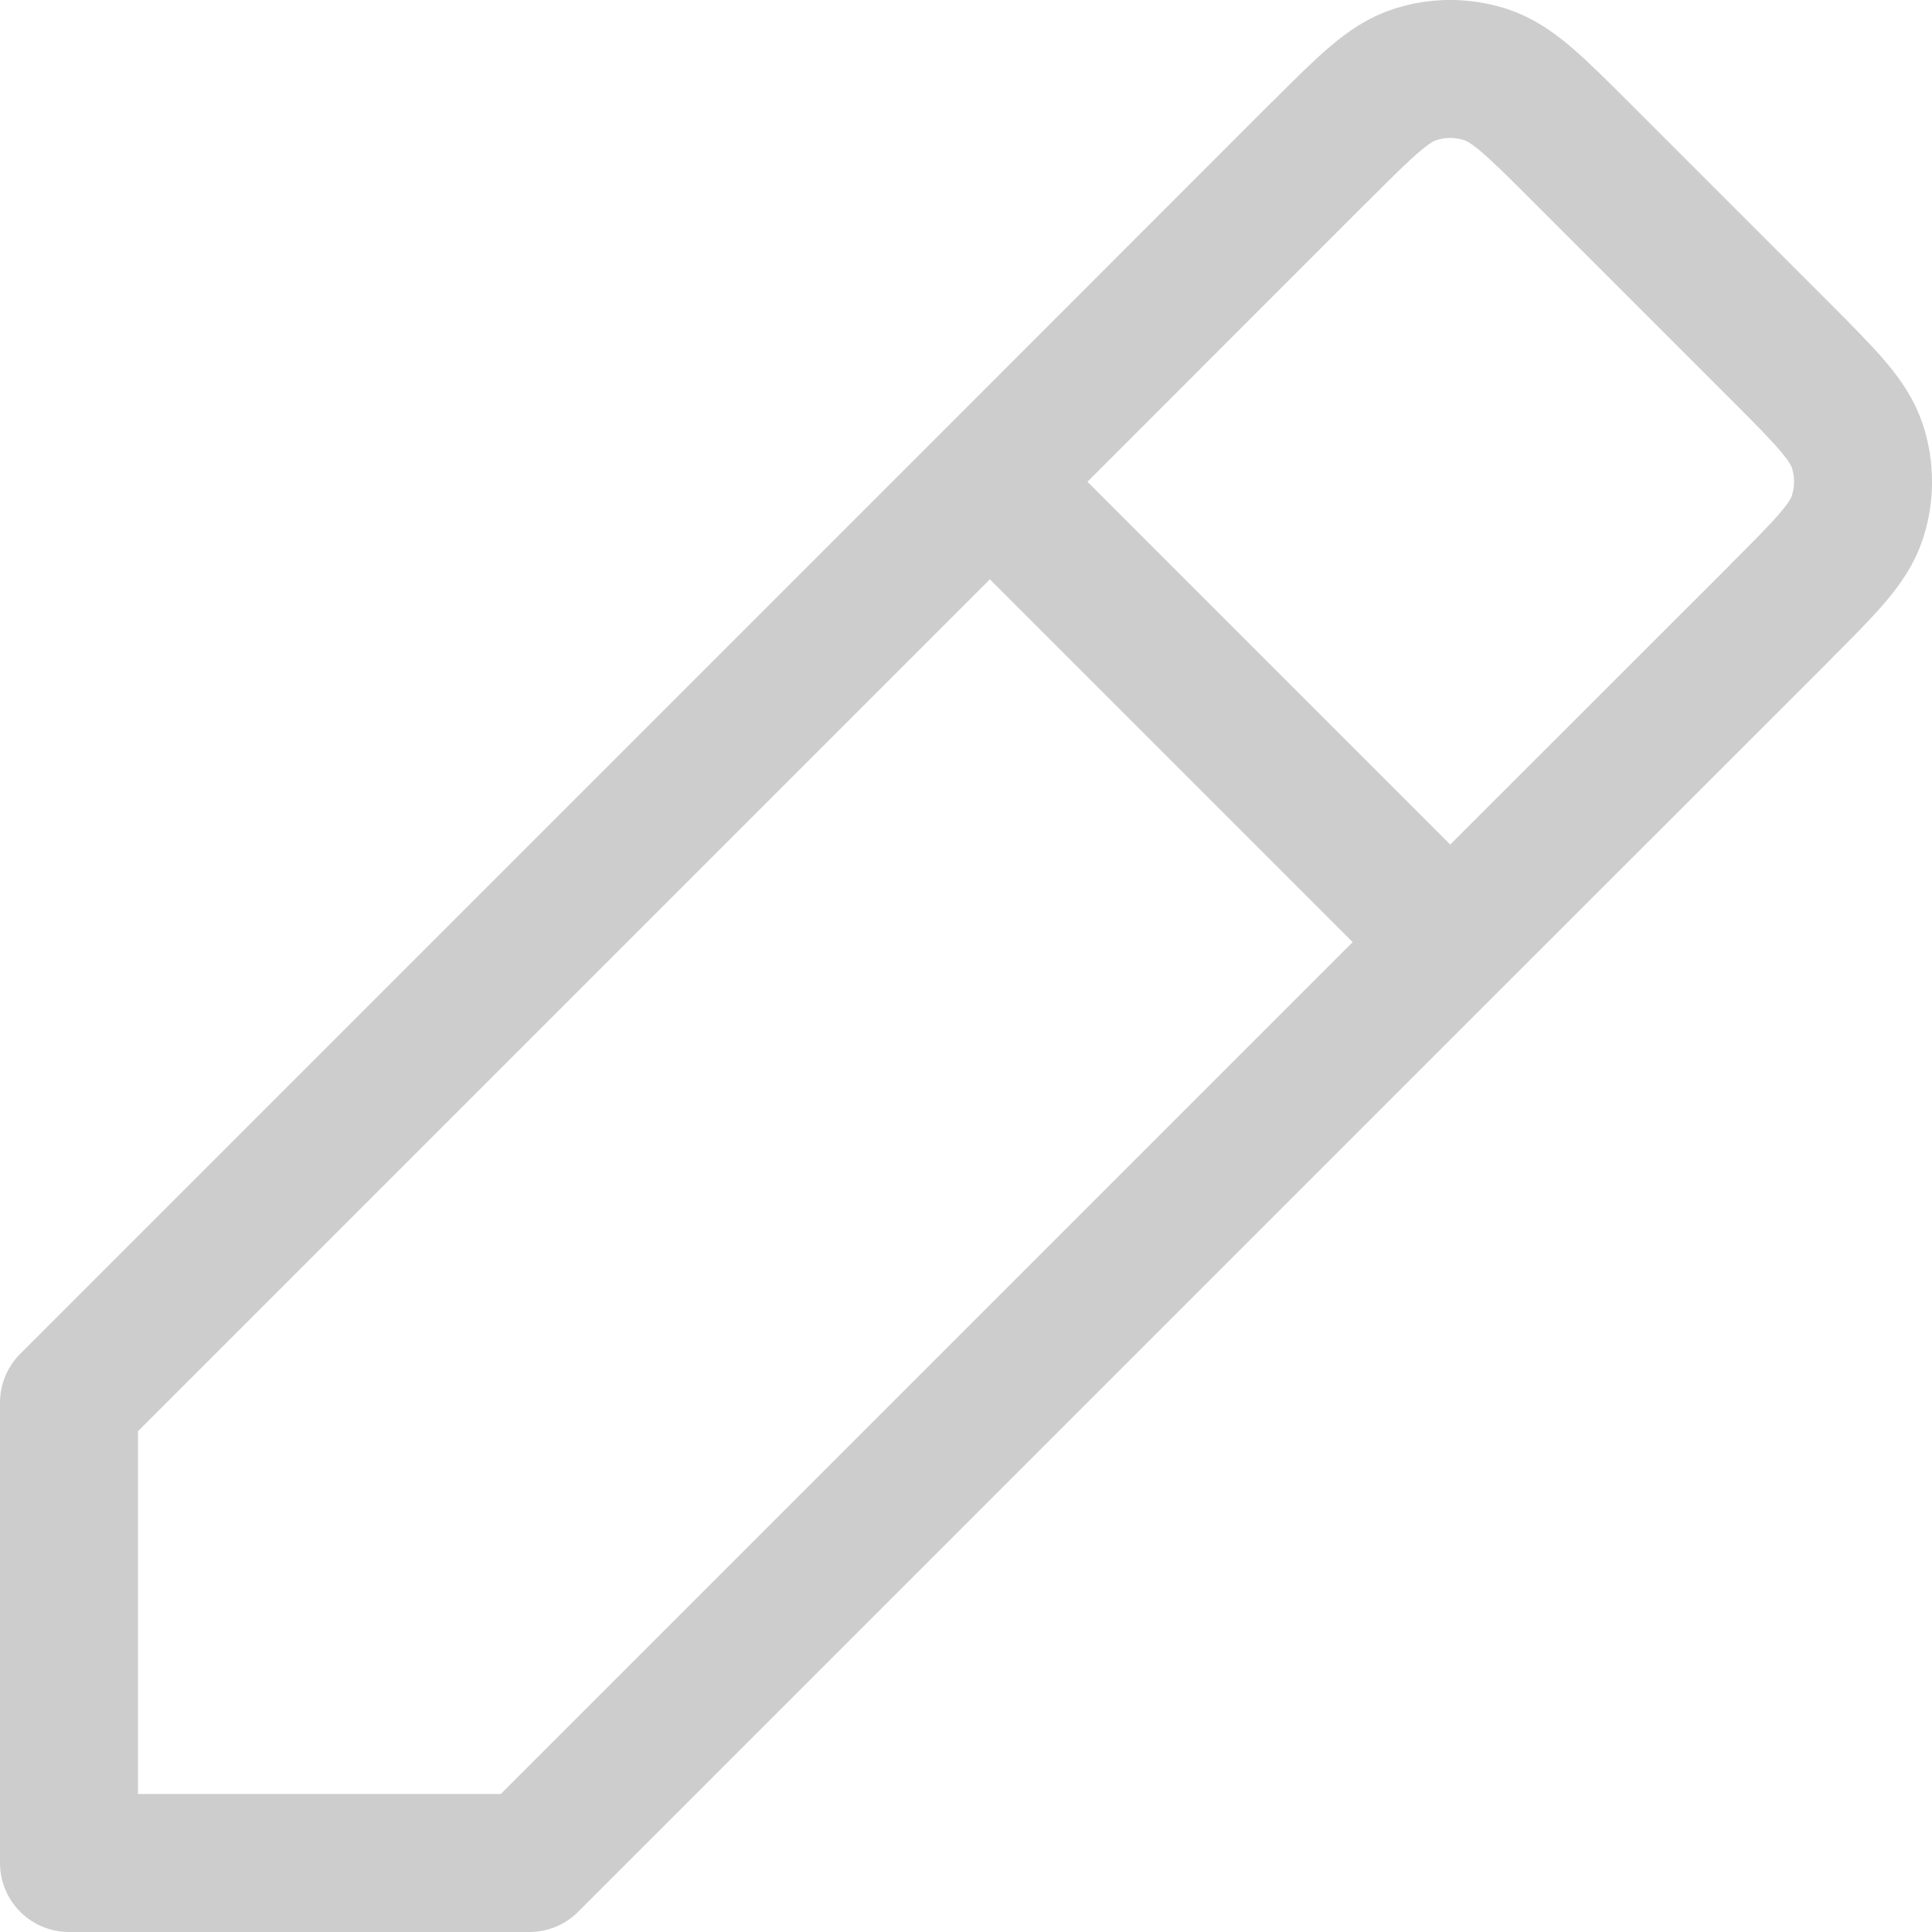
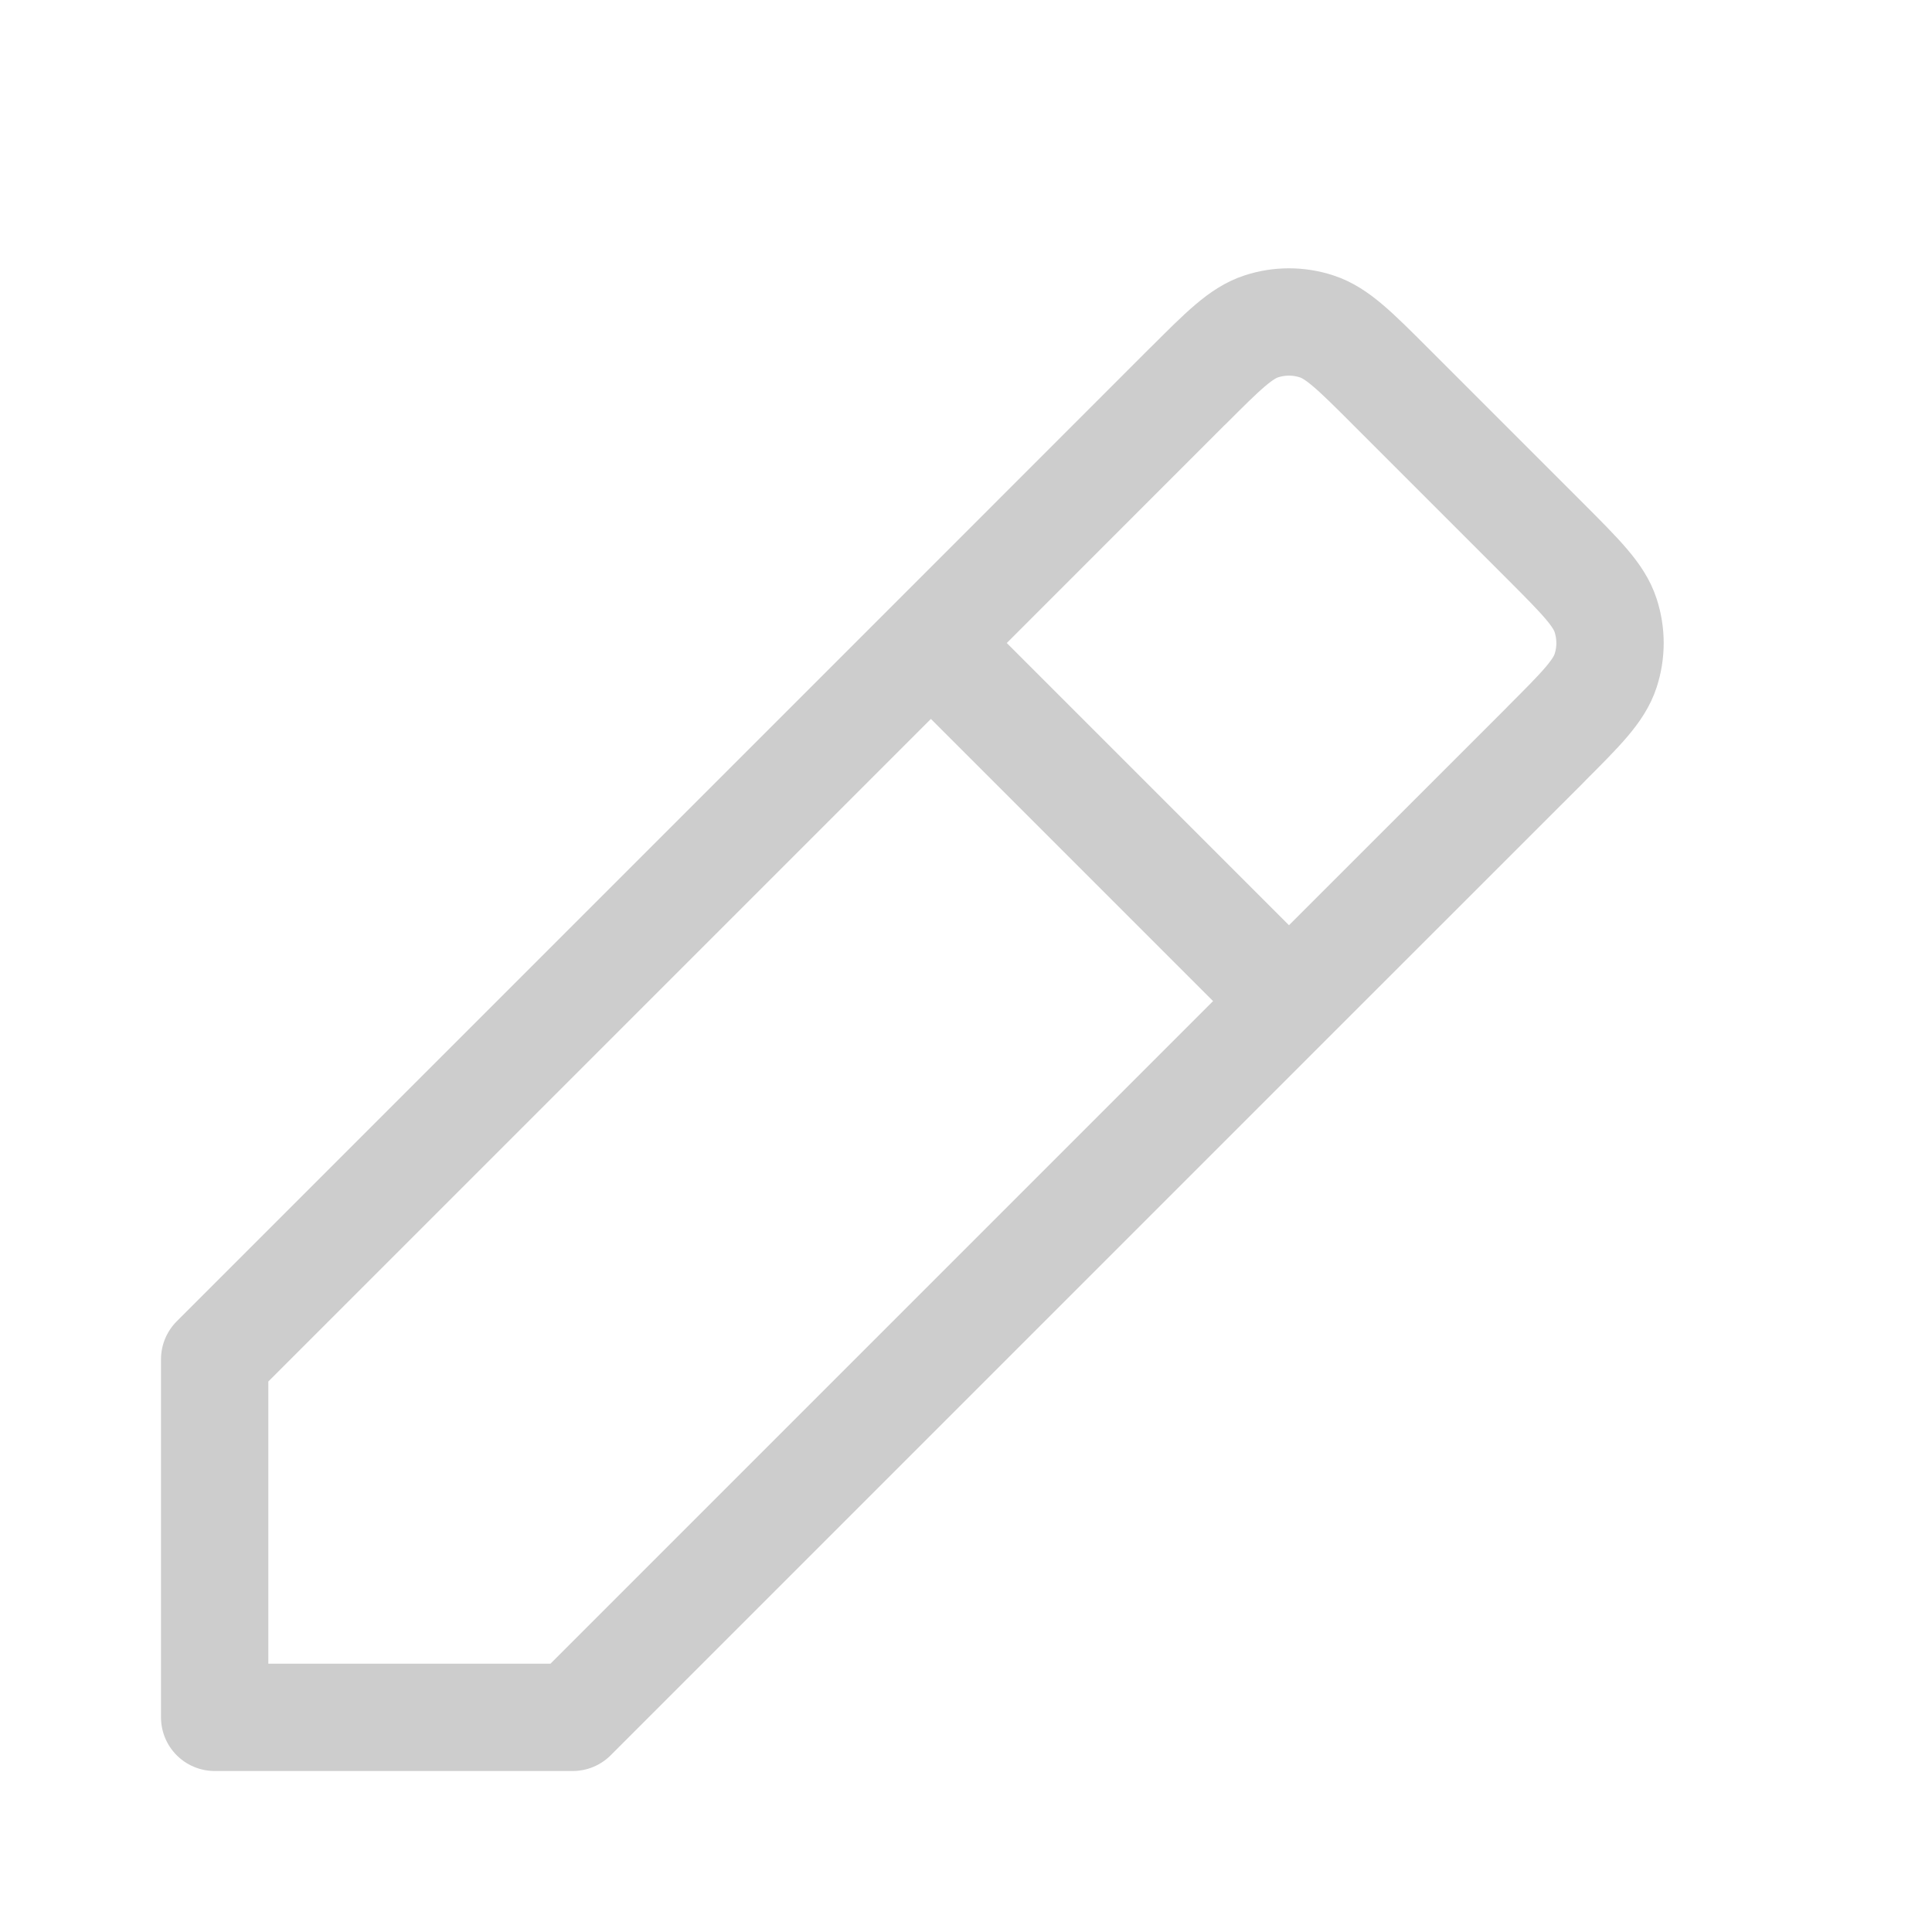
- <svg xmlns="http://www.w3.org/2000/svg" width="14" height="14" viewBox="0 0 14 14" fill="none">
-   <path d="M7.173 3.491L0.5 10.164V13.5H3.836L10.509 6.827M7.173 3.491L9.565 1.098L9.567 1.097C9.896 0.768 10.061 0.603 10.251 0.541C10.419 0.486 10.599 0.486 10.767 0.541C10.957 0.603 11.122 0.767 11.451 1.096L12.902 2.547C13.232 2.878 13.397 3.043 13.459 3.233C13.514 3.401 13.514 3.581 13.459 3.749C13.397 3.939 13.232 4.104 12.902 4.434L12.902 4.435L10.509 6.827M7.173 3.491L10.509 6.827" stroke="#CDCDCD" stroke-linecap="round" stroke-linejoin="round" />
+ <svg xmlns="http://www.w3.org/2000/svg" width="18" height="18" viewBox="0 0 18 18" fill="none">
+   <path d="M8.673 5.991L2 12.664V16H5.336L12.009 9.327M8.673 5.991L11.065 3.598L11.067 3.597C11.396 3.268 11.561 3.103 11.751 3.041C11.919 2.986 12.099 2.986 12.267 3.041C12.457 3.103 12.622 3.267 12.951 3.596L14.402 5.047C14.732 5.378 14.897 5.543 14.959 5.733C15.014 5.901 15.014 6.081 14.959 6.249C14.897 6.439 14.732 6.604 14.402 6.934L14.402 6.935L12.009 9.327M8.673 5.991L12.009 9.327" stroke="#CDCDCD" stroke-linecap="round" stroke-linejoin="round" />
</svg>
